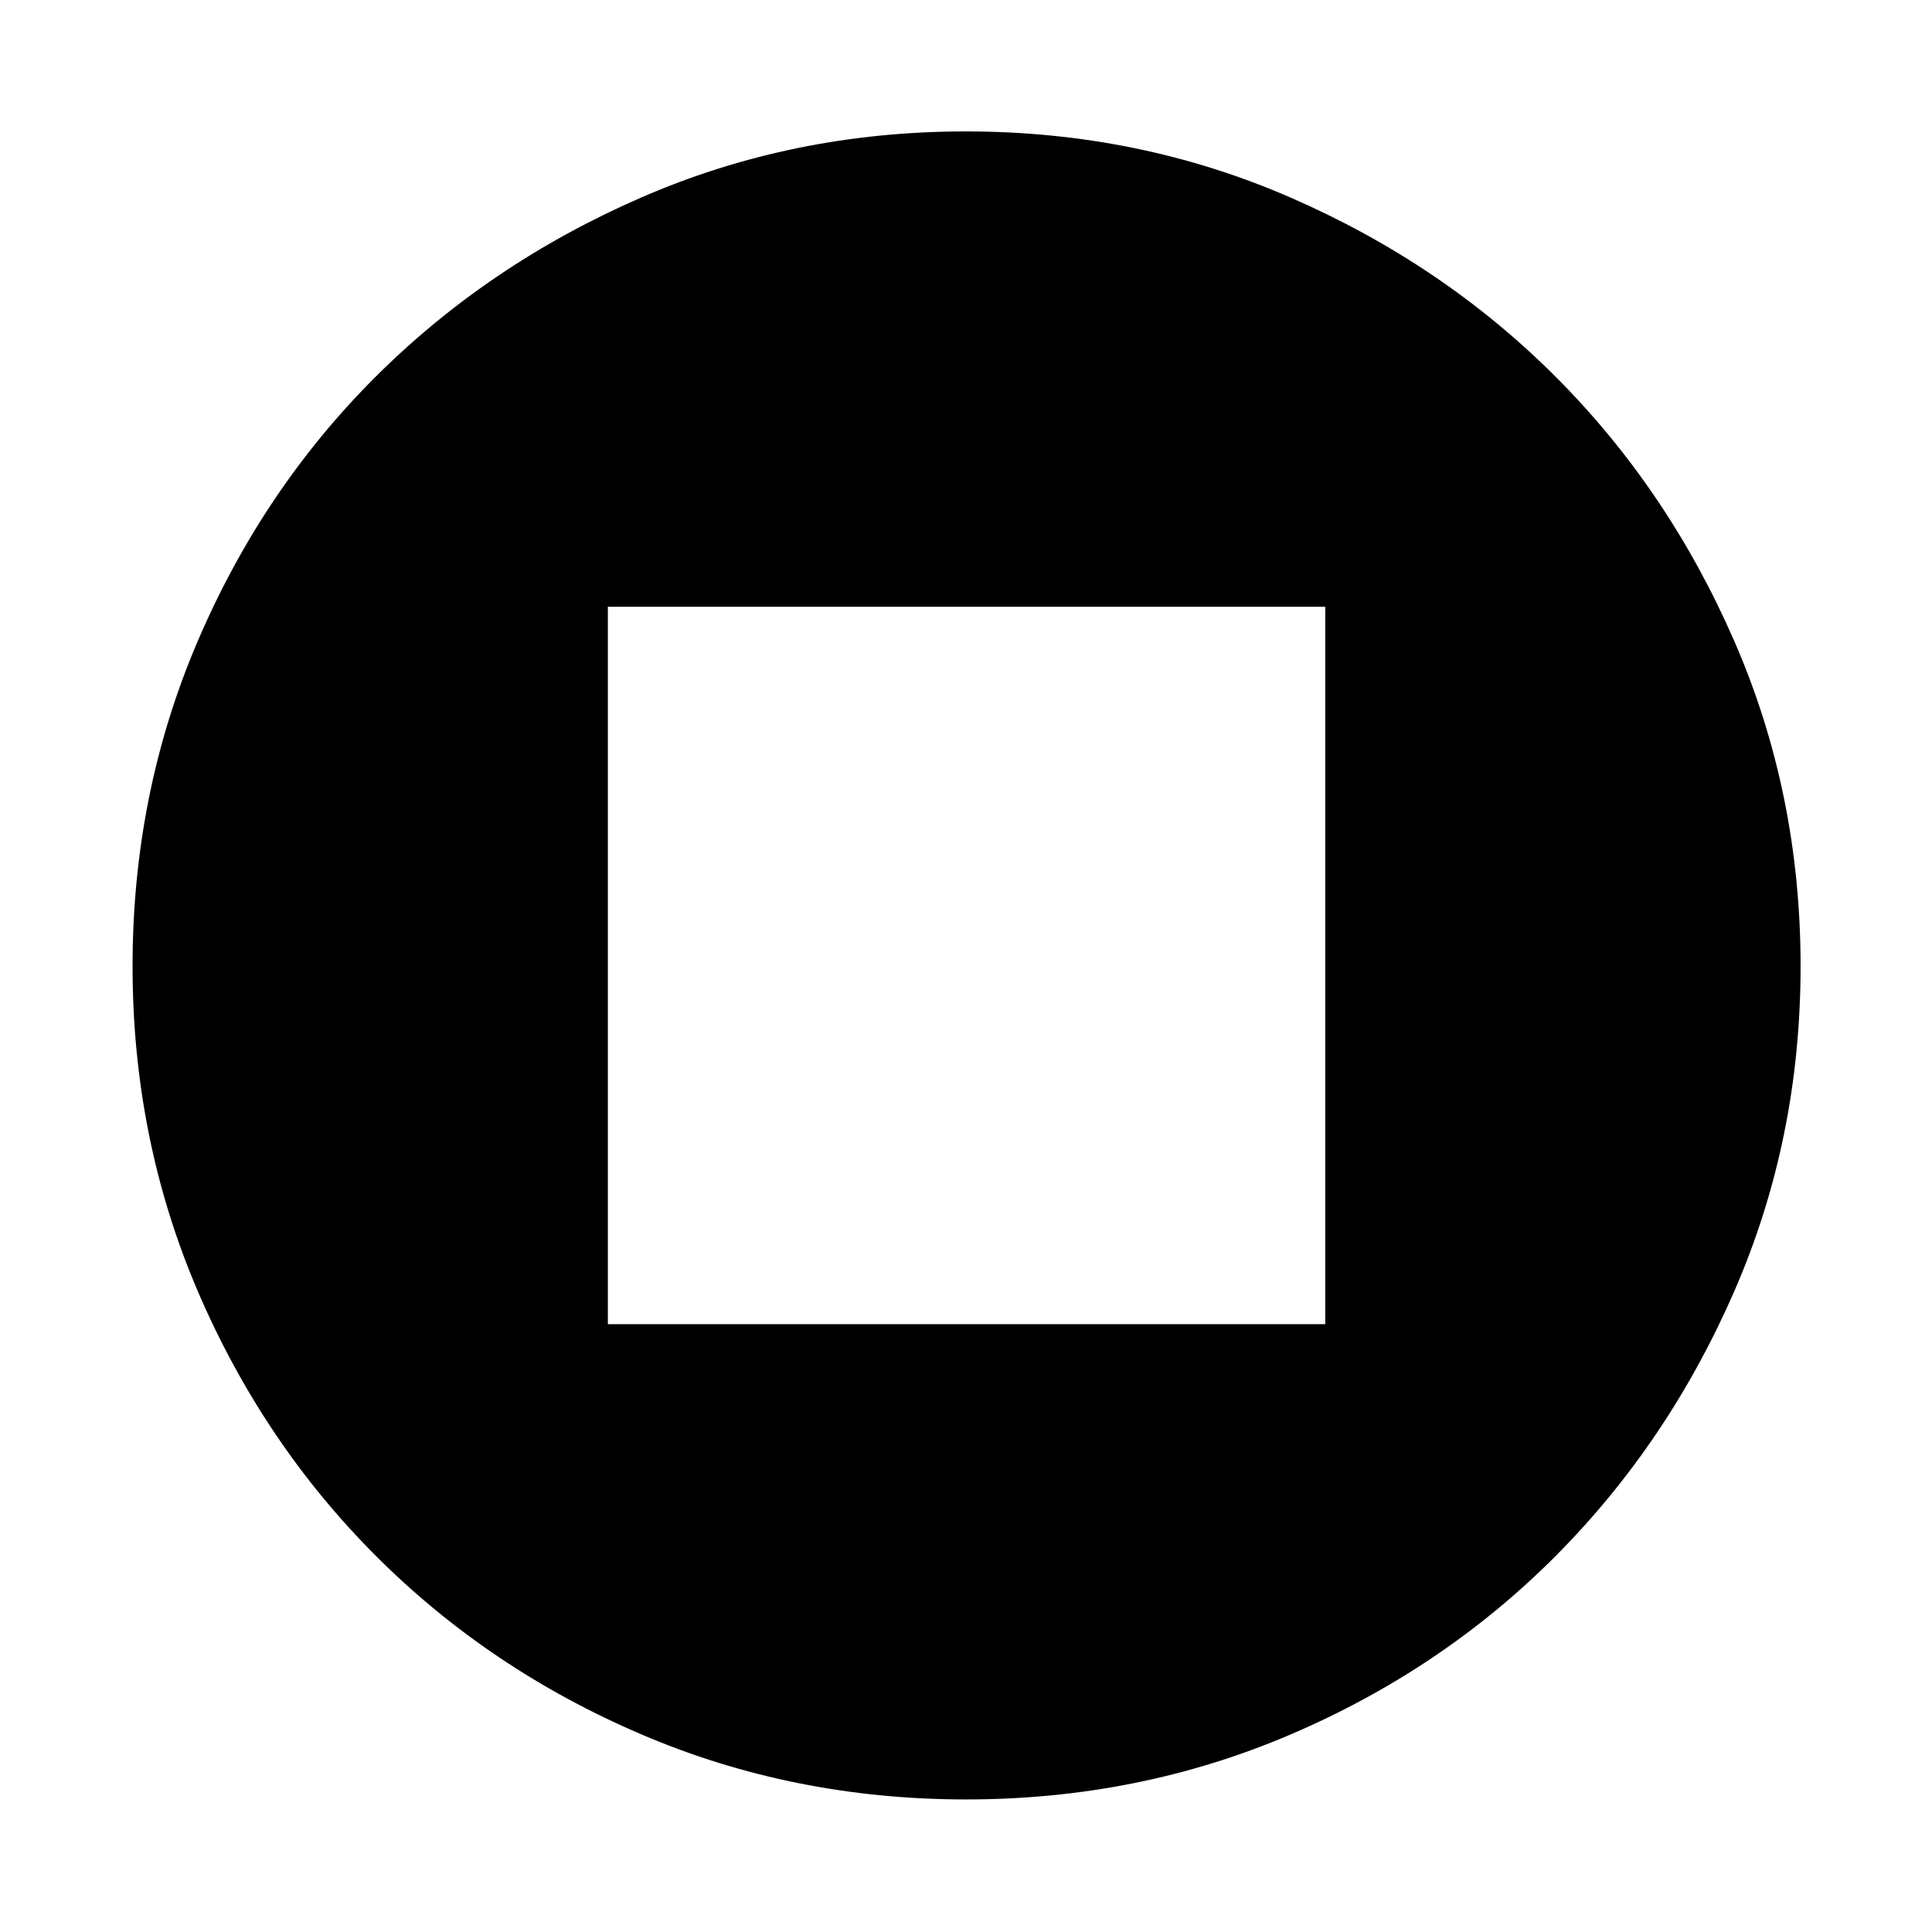
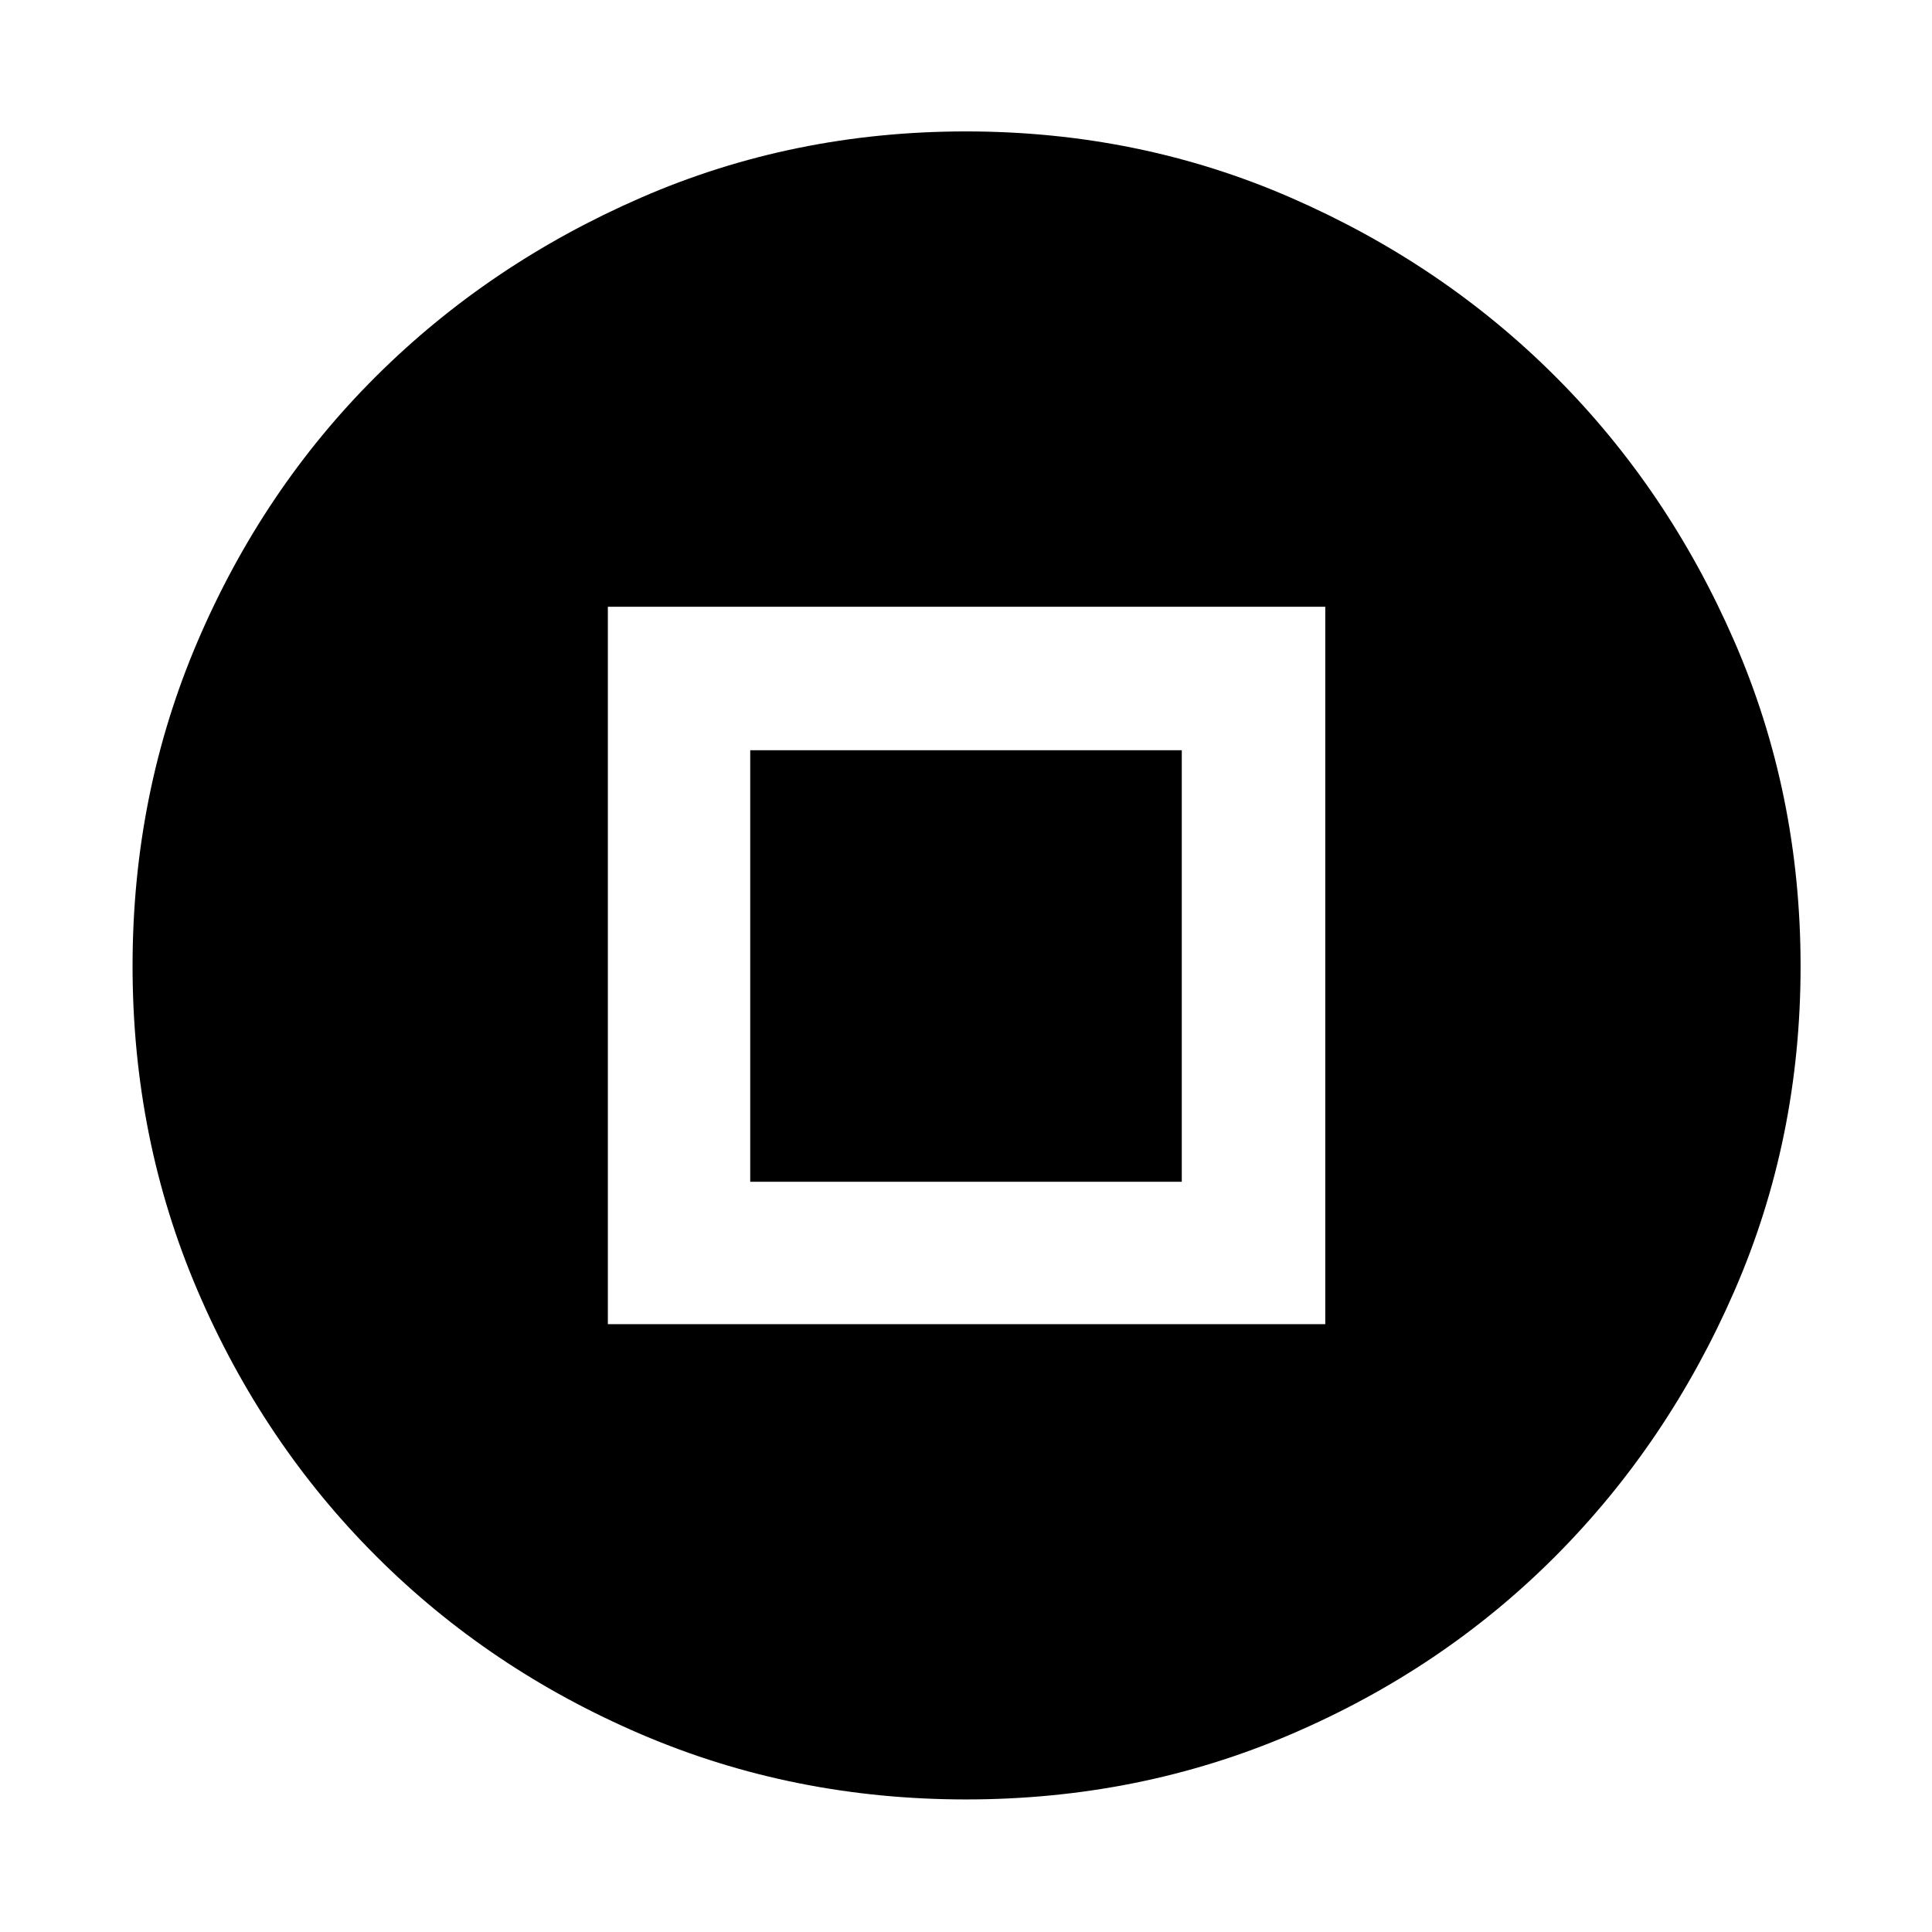
<svg xmlns="http://www.w3.org/2000/svg" viewBox="0 -960 960 960">
-   <path d="M302.04-302.04h356.48v-356.48H302.04v356.48Zm16.59 203.82q-75.54-32.34-131.8-88.61-56.27-56.26-88.61-131.72-32.35-75.47-32.35-161.37 0-85.91 32.35-161.45 32.34-75.54 88.52-131.52 56.18-55.98 131.7-88.89 75.52-32.92 161.48-32.92t161.48 32.92q75.51 32.91 131.49 88.89 55.98 55.98 88.89 131.49 32.92 75.52 32.92 161.48t-32.92 161.48q-32.91 75.52-88.89 131.7-55.98 56.18-131.44 88.52-75.47 32.35-161.37 32.35-85.91 0-161.45-32.35Z" />
+   <path d="M318.63-98.22q-75.54-32.34-131.8-88.61-56.27-56.26-88.61-131.77-32.35-75.51-32.35-161.37t32.35-161.4q32.34-75.54 88.52-131.52 56.18-55.98 131.75-88.89 75.56-32.92 161.48-32.92 85.91 0 161.43 32.92 75.51 32.91 131.49 88.89 55.98 55.98 88.89 131.54 32.92 75.56 32.92 161.48 0 85.91-32.92 161.43-32.91 75.52-88.89 131.7-55.98 56.18-131.49 88.52-75.51 32.35-161.37 32.35t-161.4-32.35Zm-16.59-203.82h356.48v-356.48H302.04v356.48Zm70.74-70.74v-214.44h214.44v214.44H372.78Z" />
</svg>
